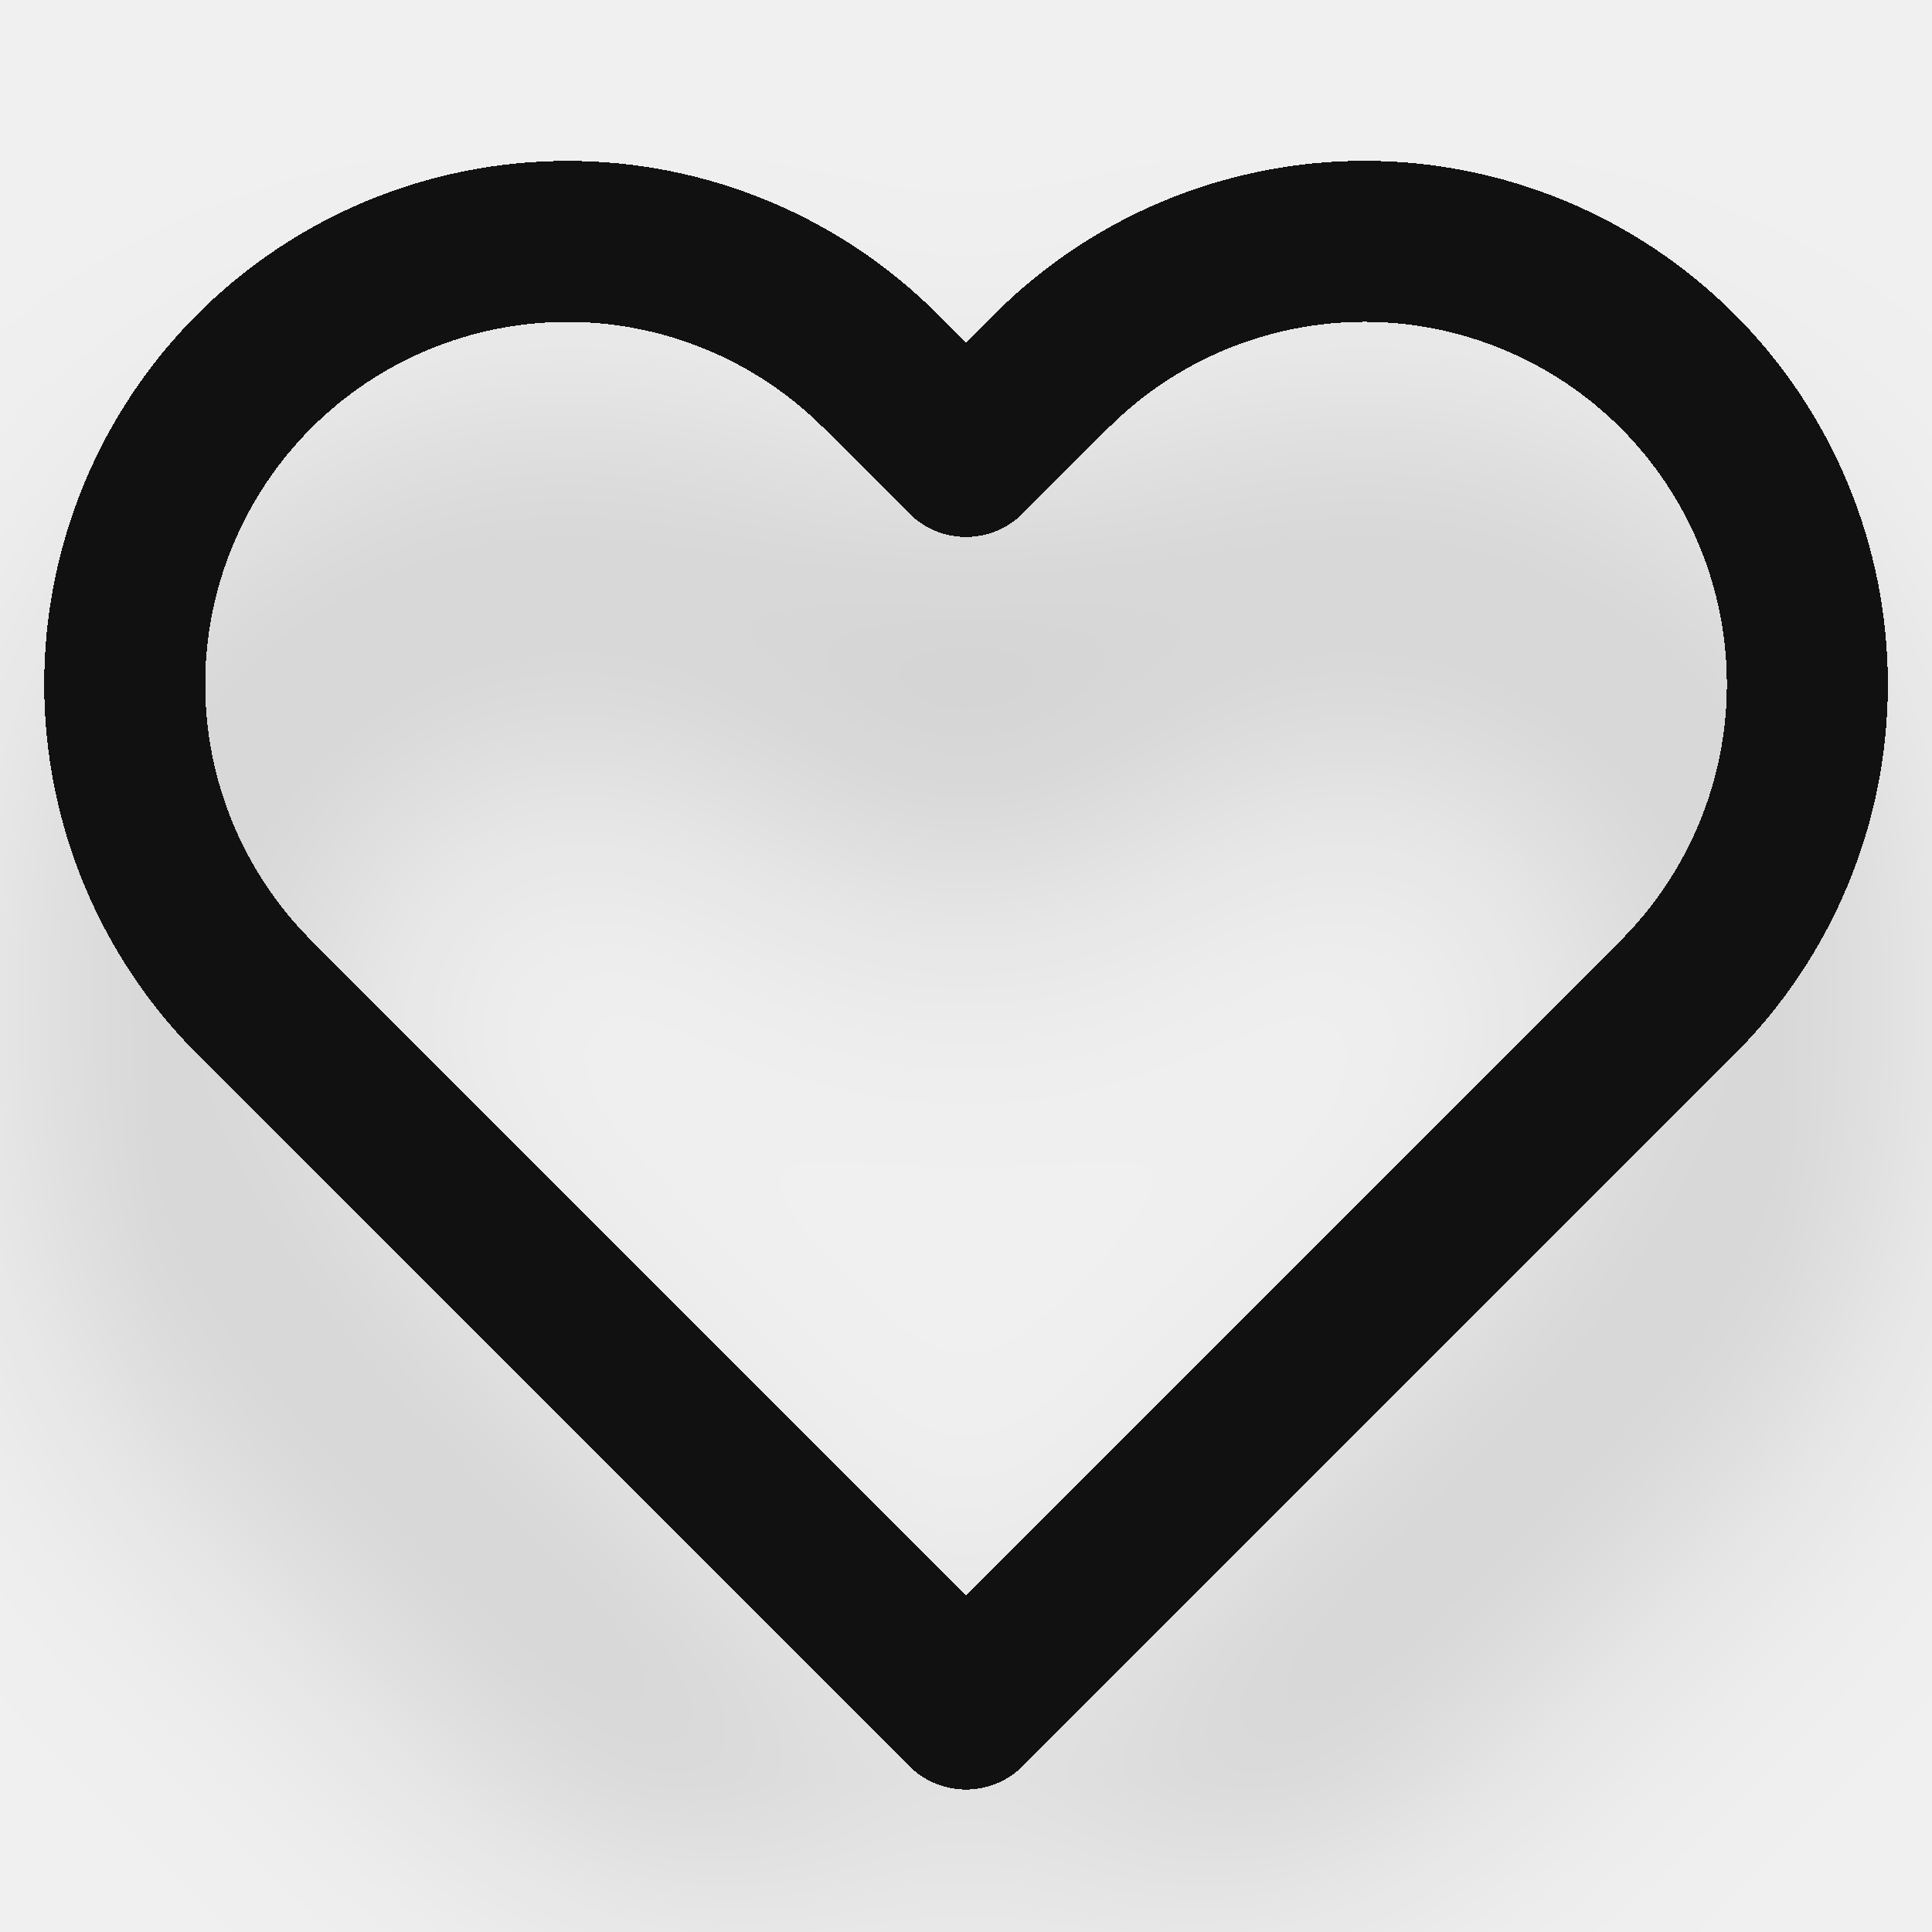
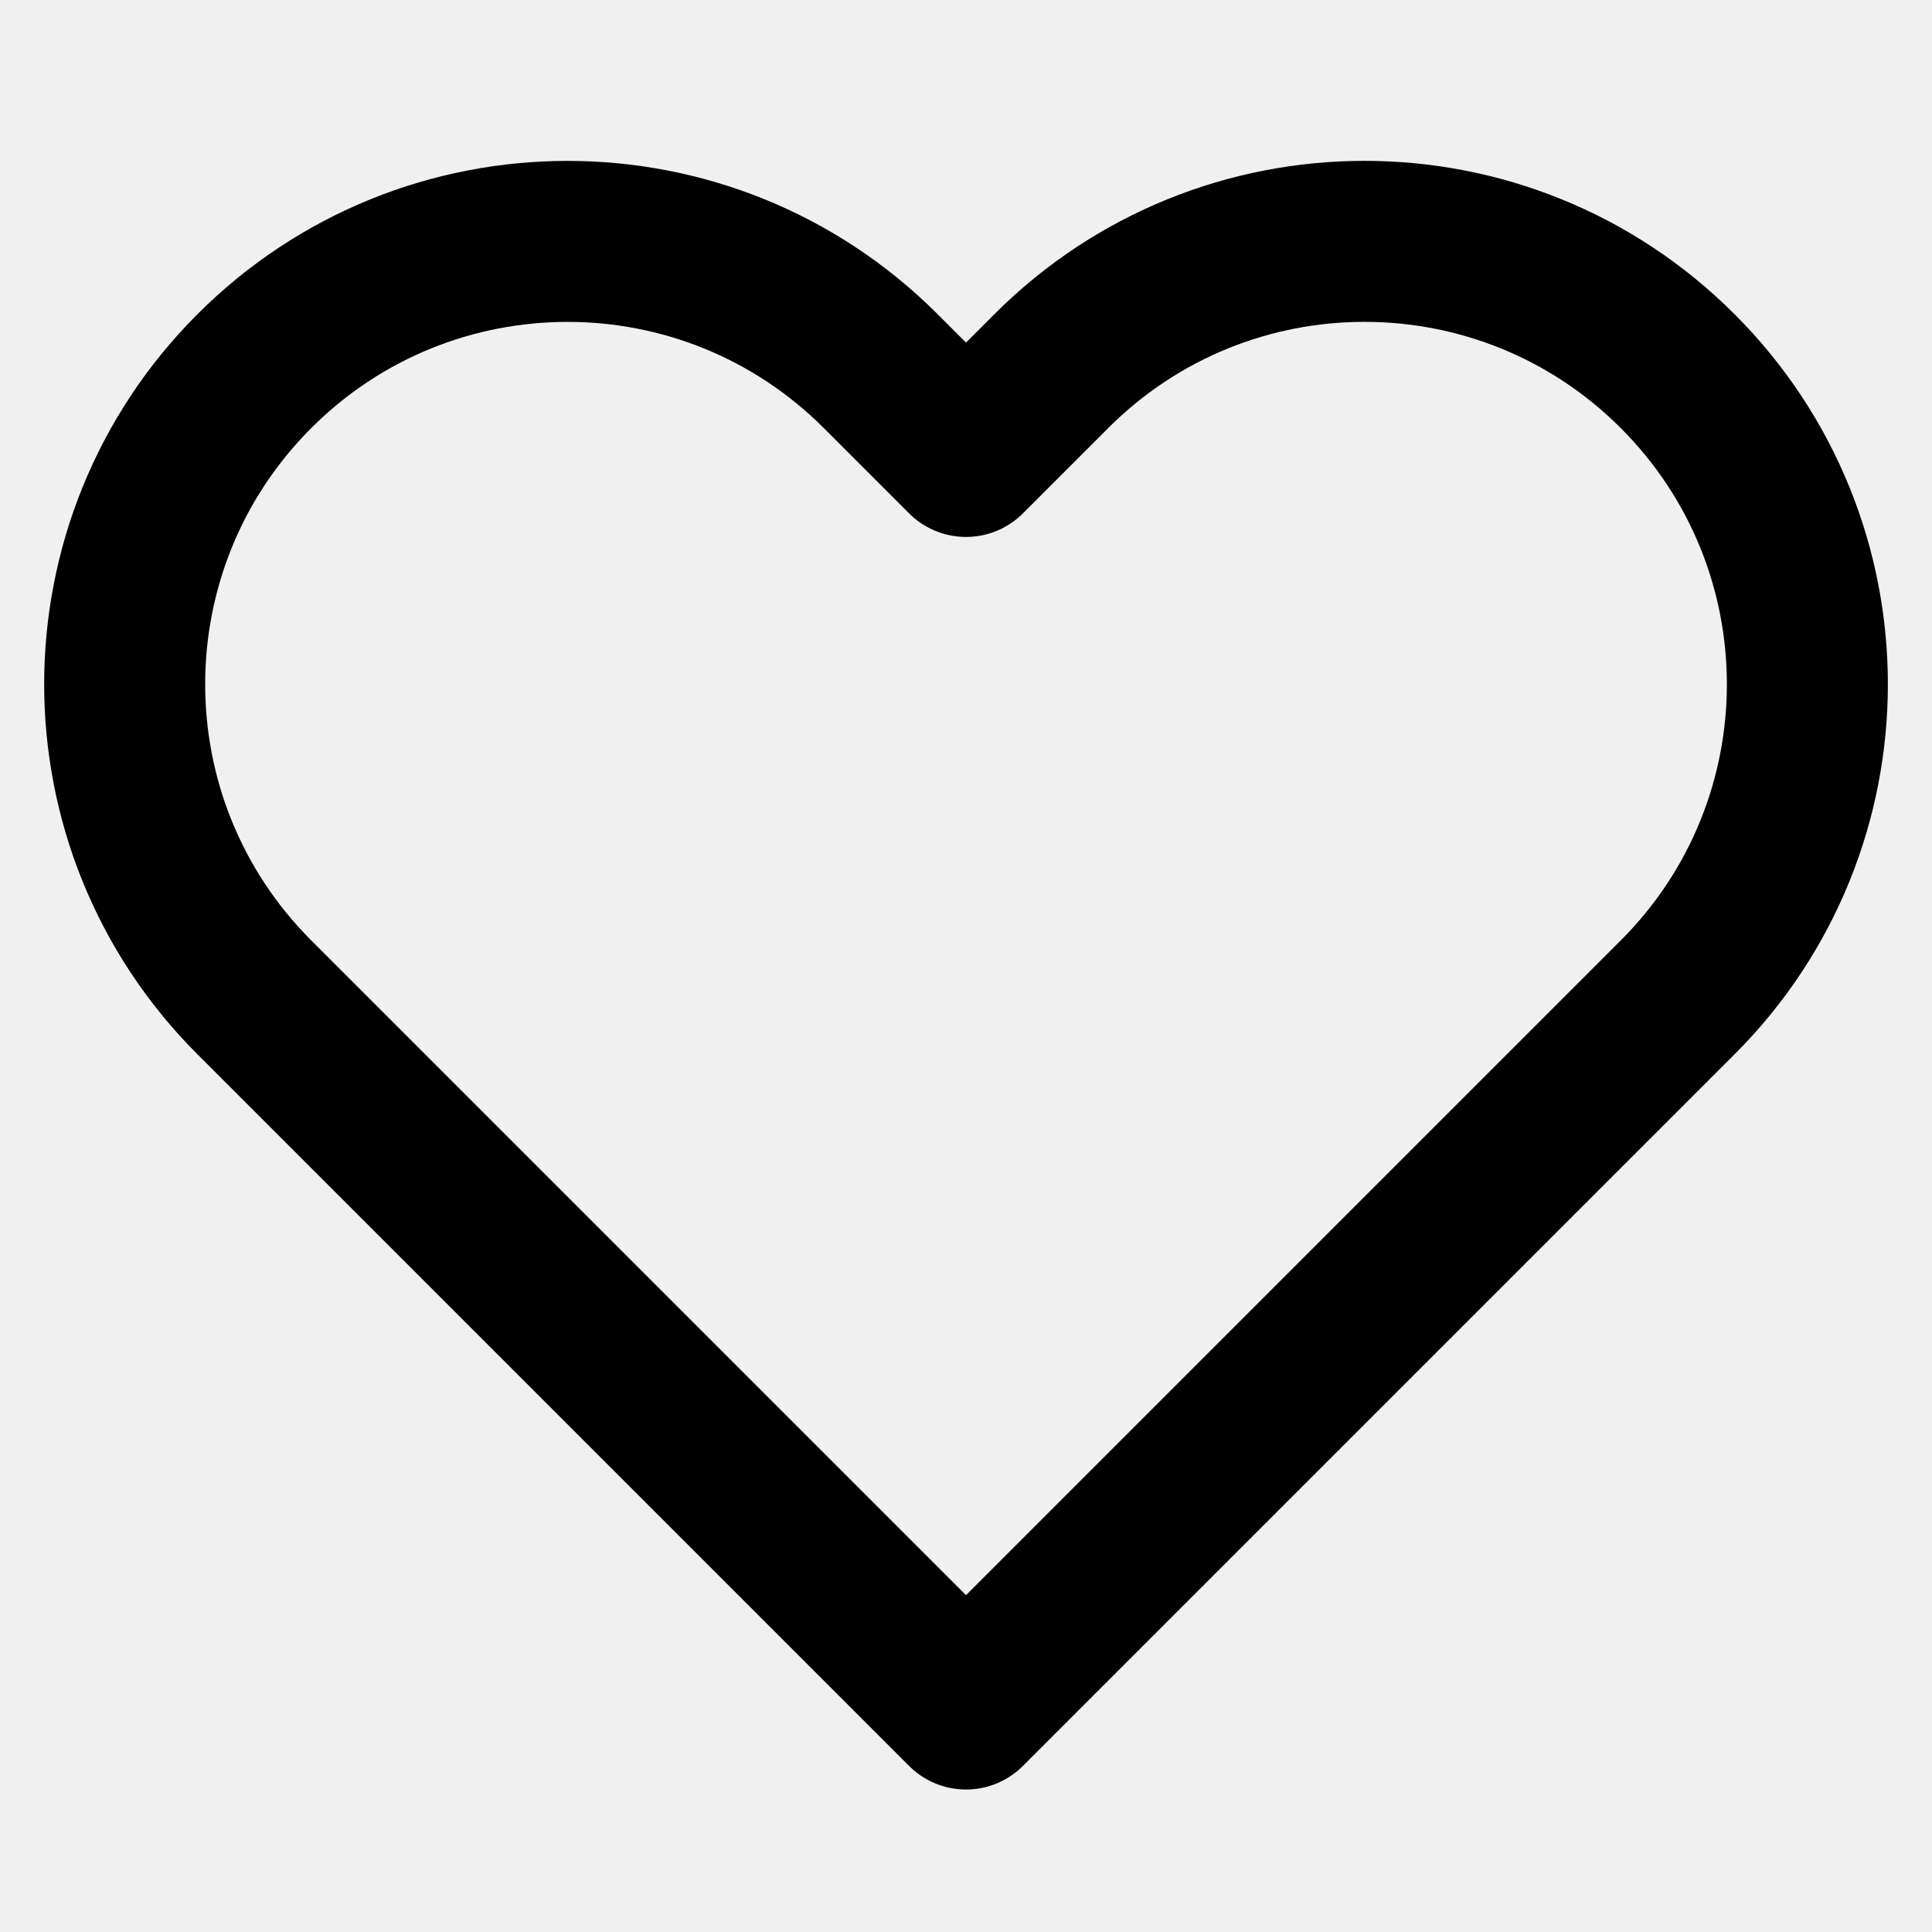
- <svg xmlns="http://www.w3.org/2000/svg" width="24" height="24" viewBox="0 0 24 24" fill="none">
-   <g clip-path="url(#clip0_272_444)">
-     <g filter="url(#filter0_d_272_444)">
-       <path d="M20.84 4.61C20.329 4.099 19.723 3.694 19.055 3.417C18.388 3.141 17.673 2.998 16.95 2.998C16.228 2.998 15.512 3.141 14.845 3.417C14.177 3.694 13.571 4.099 13.06 4.61L12 5.67L10.94 4.61C9.908 3.578 8.509 2.999 7.05 2.999C5.591 2.999 4.192 3.578 3.16 4.61C2.128 5.642 1.549 7.041 1.549 8.5C1.549 9.959 2.128 11.358 3.16 12.39L4.22 13.45L12 21.23L19.78 13.45L20.84 12.39C21.351 11.879 21.756 11.273 22.033 10.605C22.31 9.938 22.452 9.222 22.452 8.5C22.452 7.778 22.31 7.062 22.033 6.395C21.756 5.727 21.351 5.121 20.84 4.61V4.61Z" stroke="#111111" stroke-width="2" stroke-linecap="round" stroke-linejoin="round" shape-rendering="crispEdges" />
-     </g>
-   </g>
-   <defs>
-     <filter id="filter0_d_272_444" x="-3.451" y="1.998" width="30.903" height="28.232" filterUnits="userSpaceOnUse" color-interpolation-filters="sRGB">
-       <feFlood flood-opacity="0" result="BackgroundImageFix" />
-       <feColorMatrix in="SourceAlpha" type="matrix" values="0 0 0 0 0 0 0 0 0 0 0 0 0 0 0 0 0 0 127 0" result="hardAlpha" />
-       <feOffset dy="4" />
-       <feGaussianBlur stdDeviation="2" />
-       <feComposite in2="hardAlpha" operator="out" />
-       <feColorMatrix type="matrix" values="0 0 0 0 0 0 0 0 0 0 0 0 0 0 0 0 0 0 0.25 0" />
-       <feBlend mode="normal" in2="BackgroundImageFix" result="effect1_dropShadow_272_444" />
-       <feBlend mode="normal" in="SourceGraphic" in2="effect1_dropShadow_272_444" result="shape" />
-     </filter>
-     <clipPath id="clip0_272_444">
-       <rect width="24" height="24" fill="white" />
-     </clipPath>
-   </defs>
+ <svg xmlns="http://www.w3.org/2000/svg" width="24" height="24" viewBox="0 0 24 24" fill="none" stroke="currentColor" stroke-width="2" stroke-linecap="round" stroke-linejoin="round" class="feather feather-heart">
+   <path d="M20.84 4.61a5.5 5.5 0 0 0-7.78 0L12 5.67l-1.06-1.06a5.5 5.5 0 0 0-7.78 7.78l1.06 1.06L12 21.23l7.78-7.78 1.06-1.06a5.5 5.5 0 0 0 0-7.78z" />
</svg>
